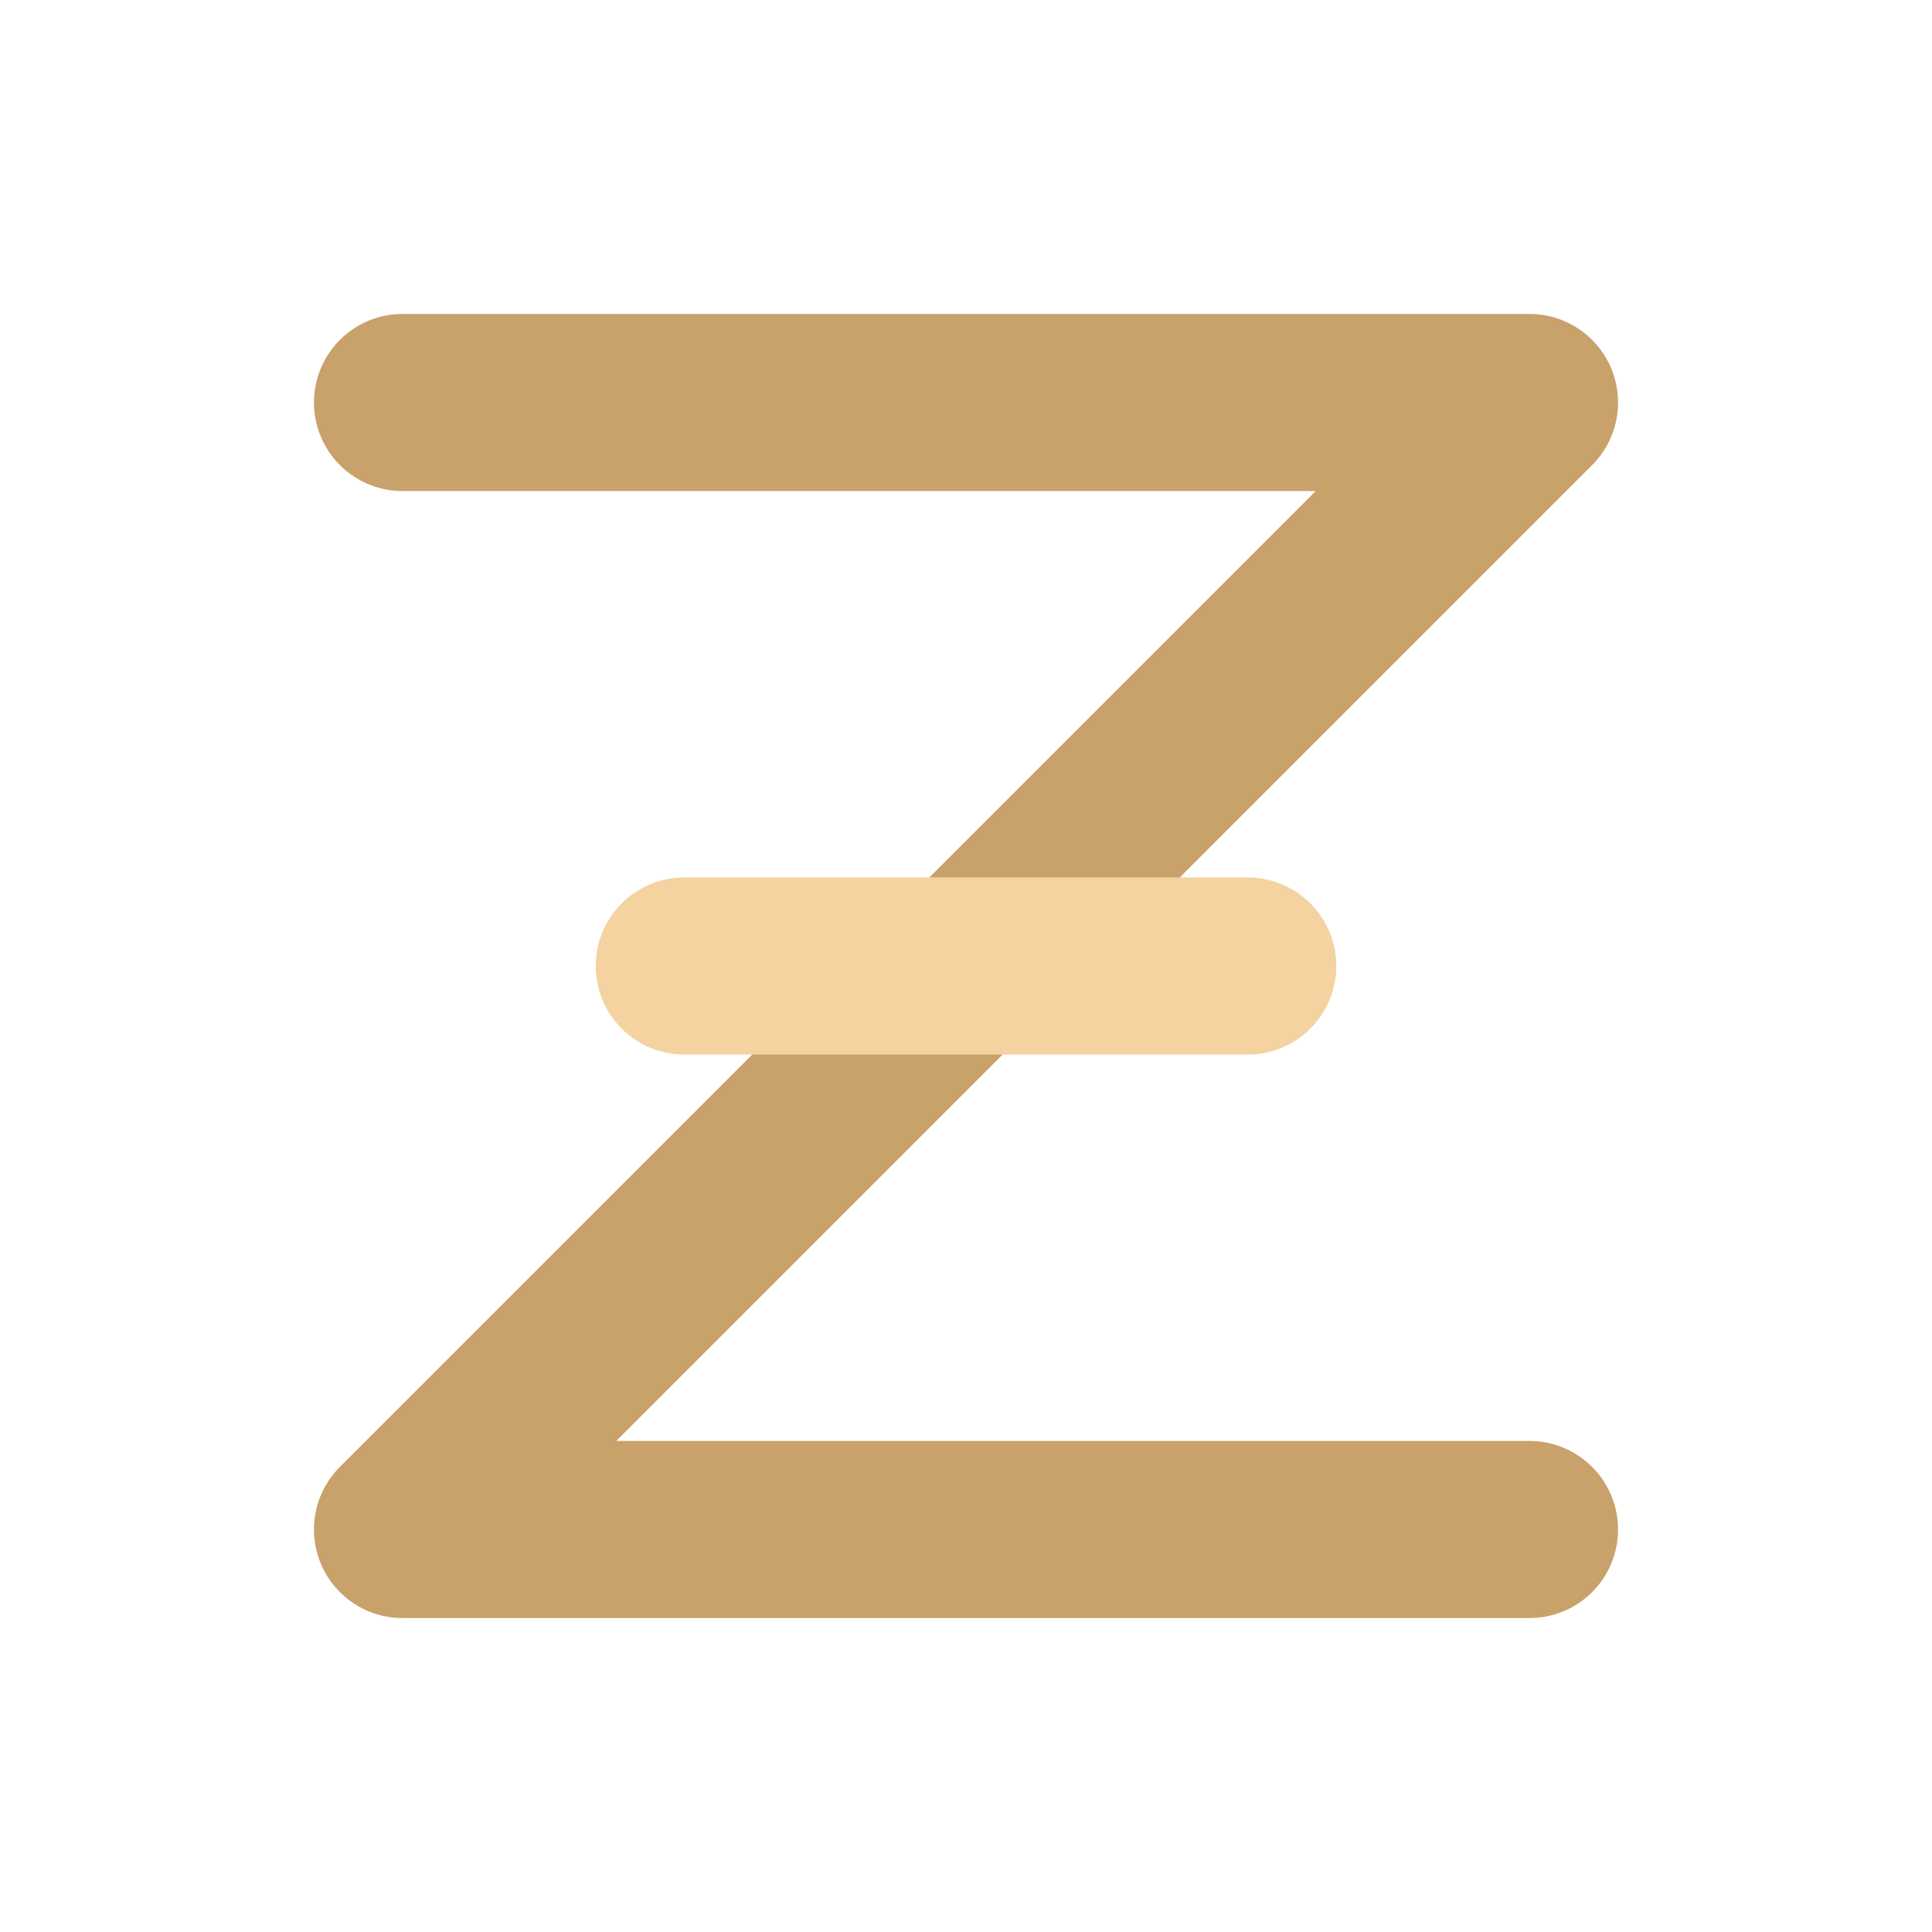
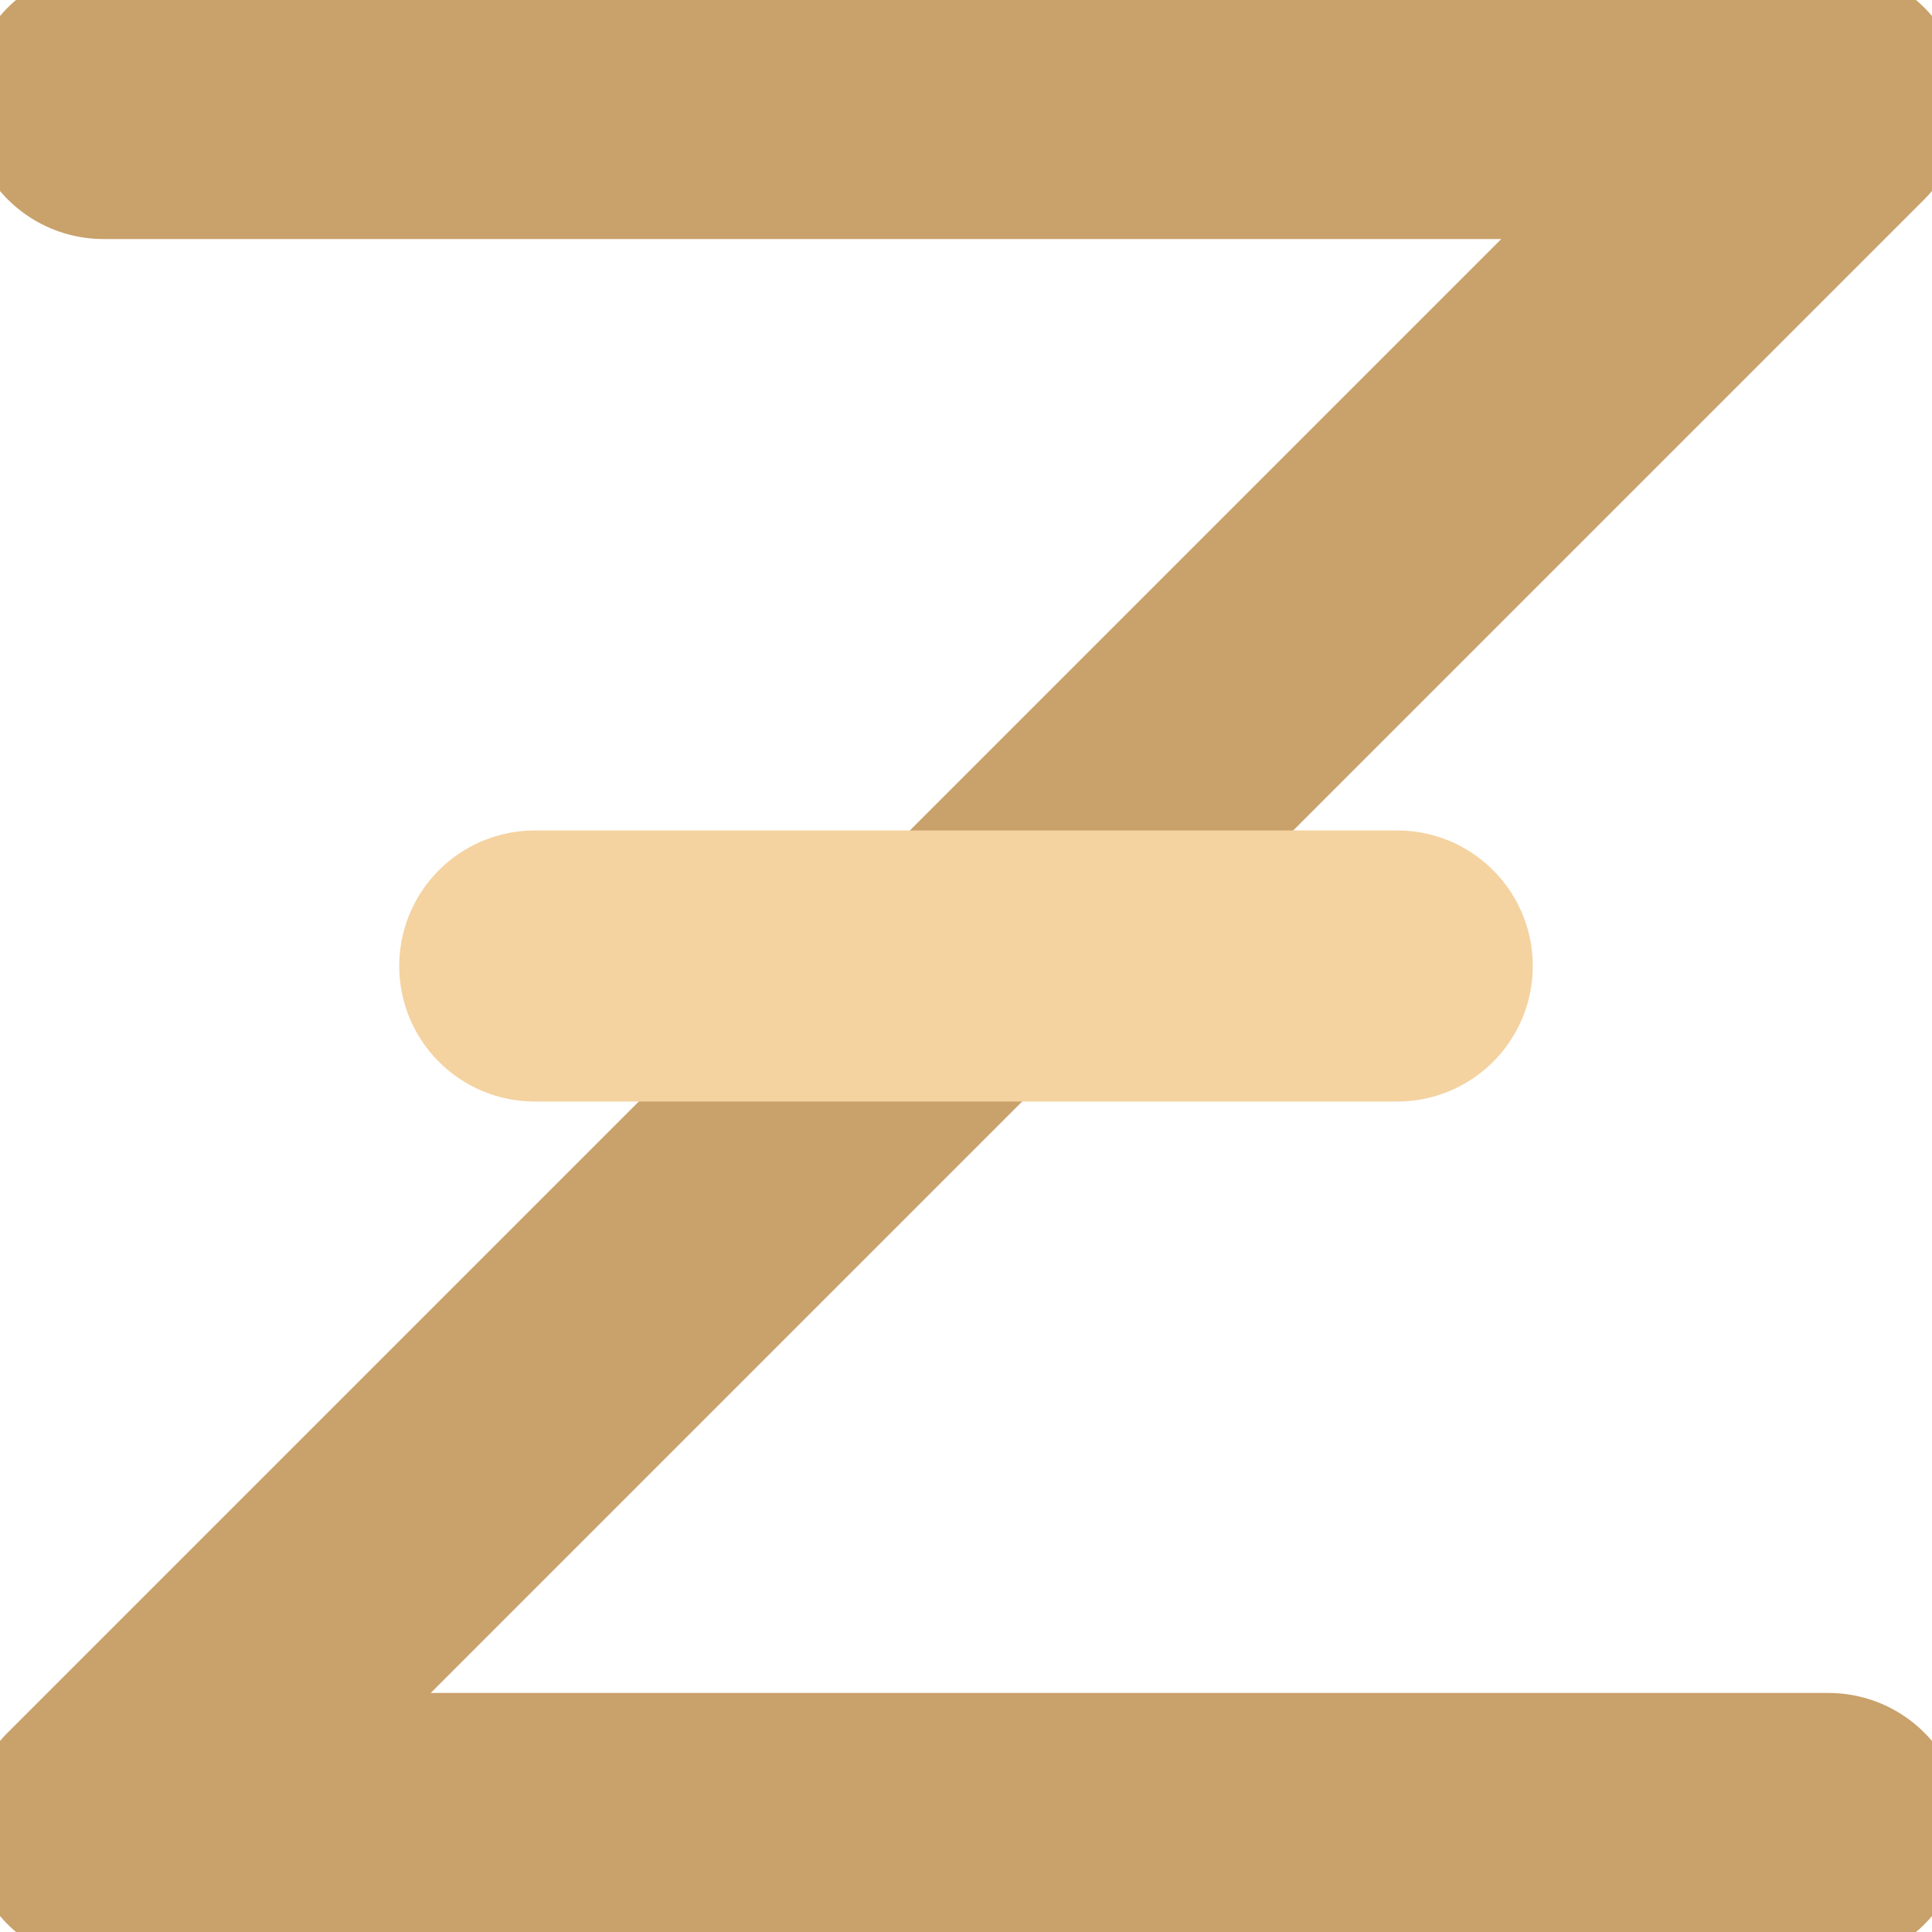
- <svg xmlns="http://www.w3.org/2000/svg" viewBox="0 0 24 24" fill="none" stroke="#C9A16B" stroke-width="2.2" stroke-linecap="round" stroke-linejoin="round">
+ <svg xmlns="http://www.w3.org/2000/svg" viewBox="4.16 4.16 15.68 15.68" fill="none" stroke="#C9A16B" stroke-width="2.2" stroke-linecap="round" stroke-linejoin="round">
  <path d="M5 5h14L5 19h14" />
  <path d="M8.5 12h7" stroke="#F4D3A1" />
</svg>
